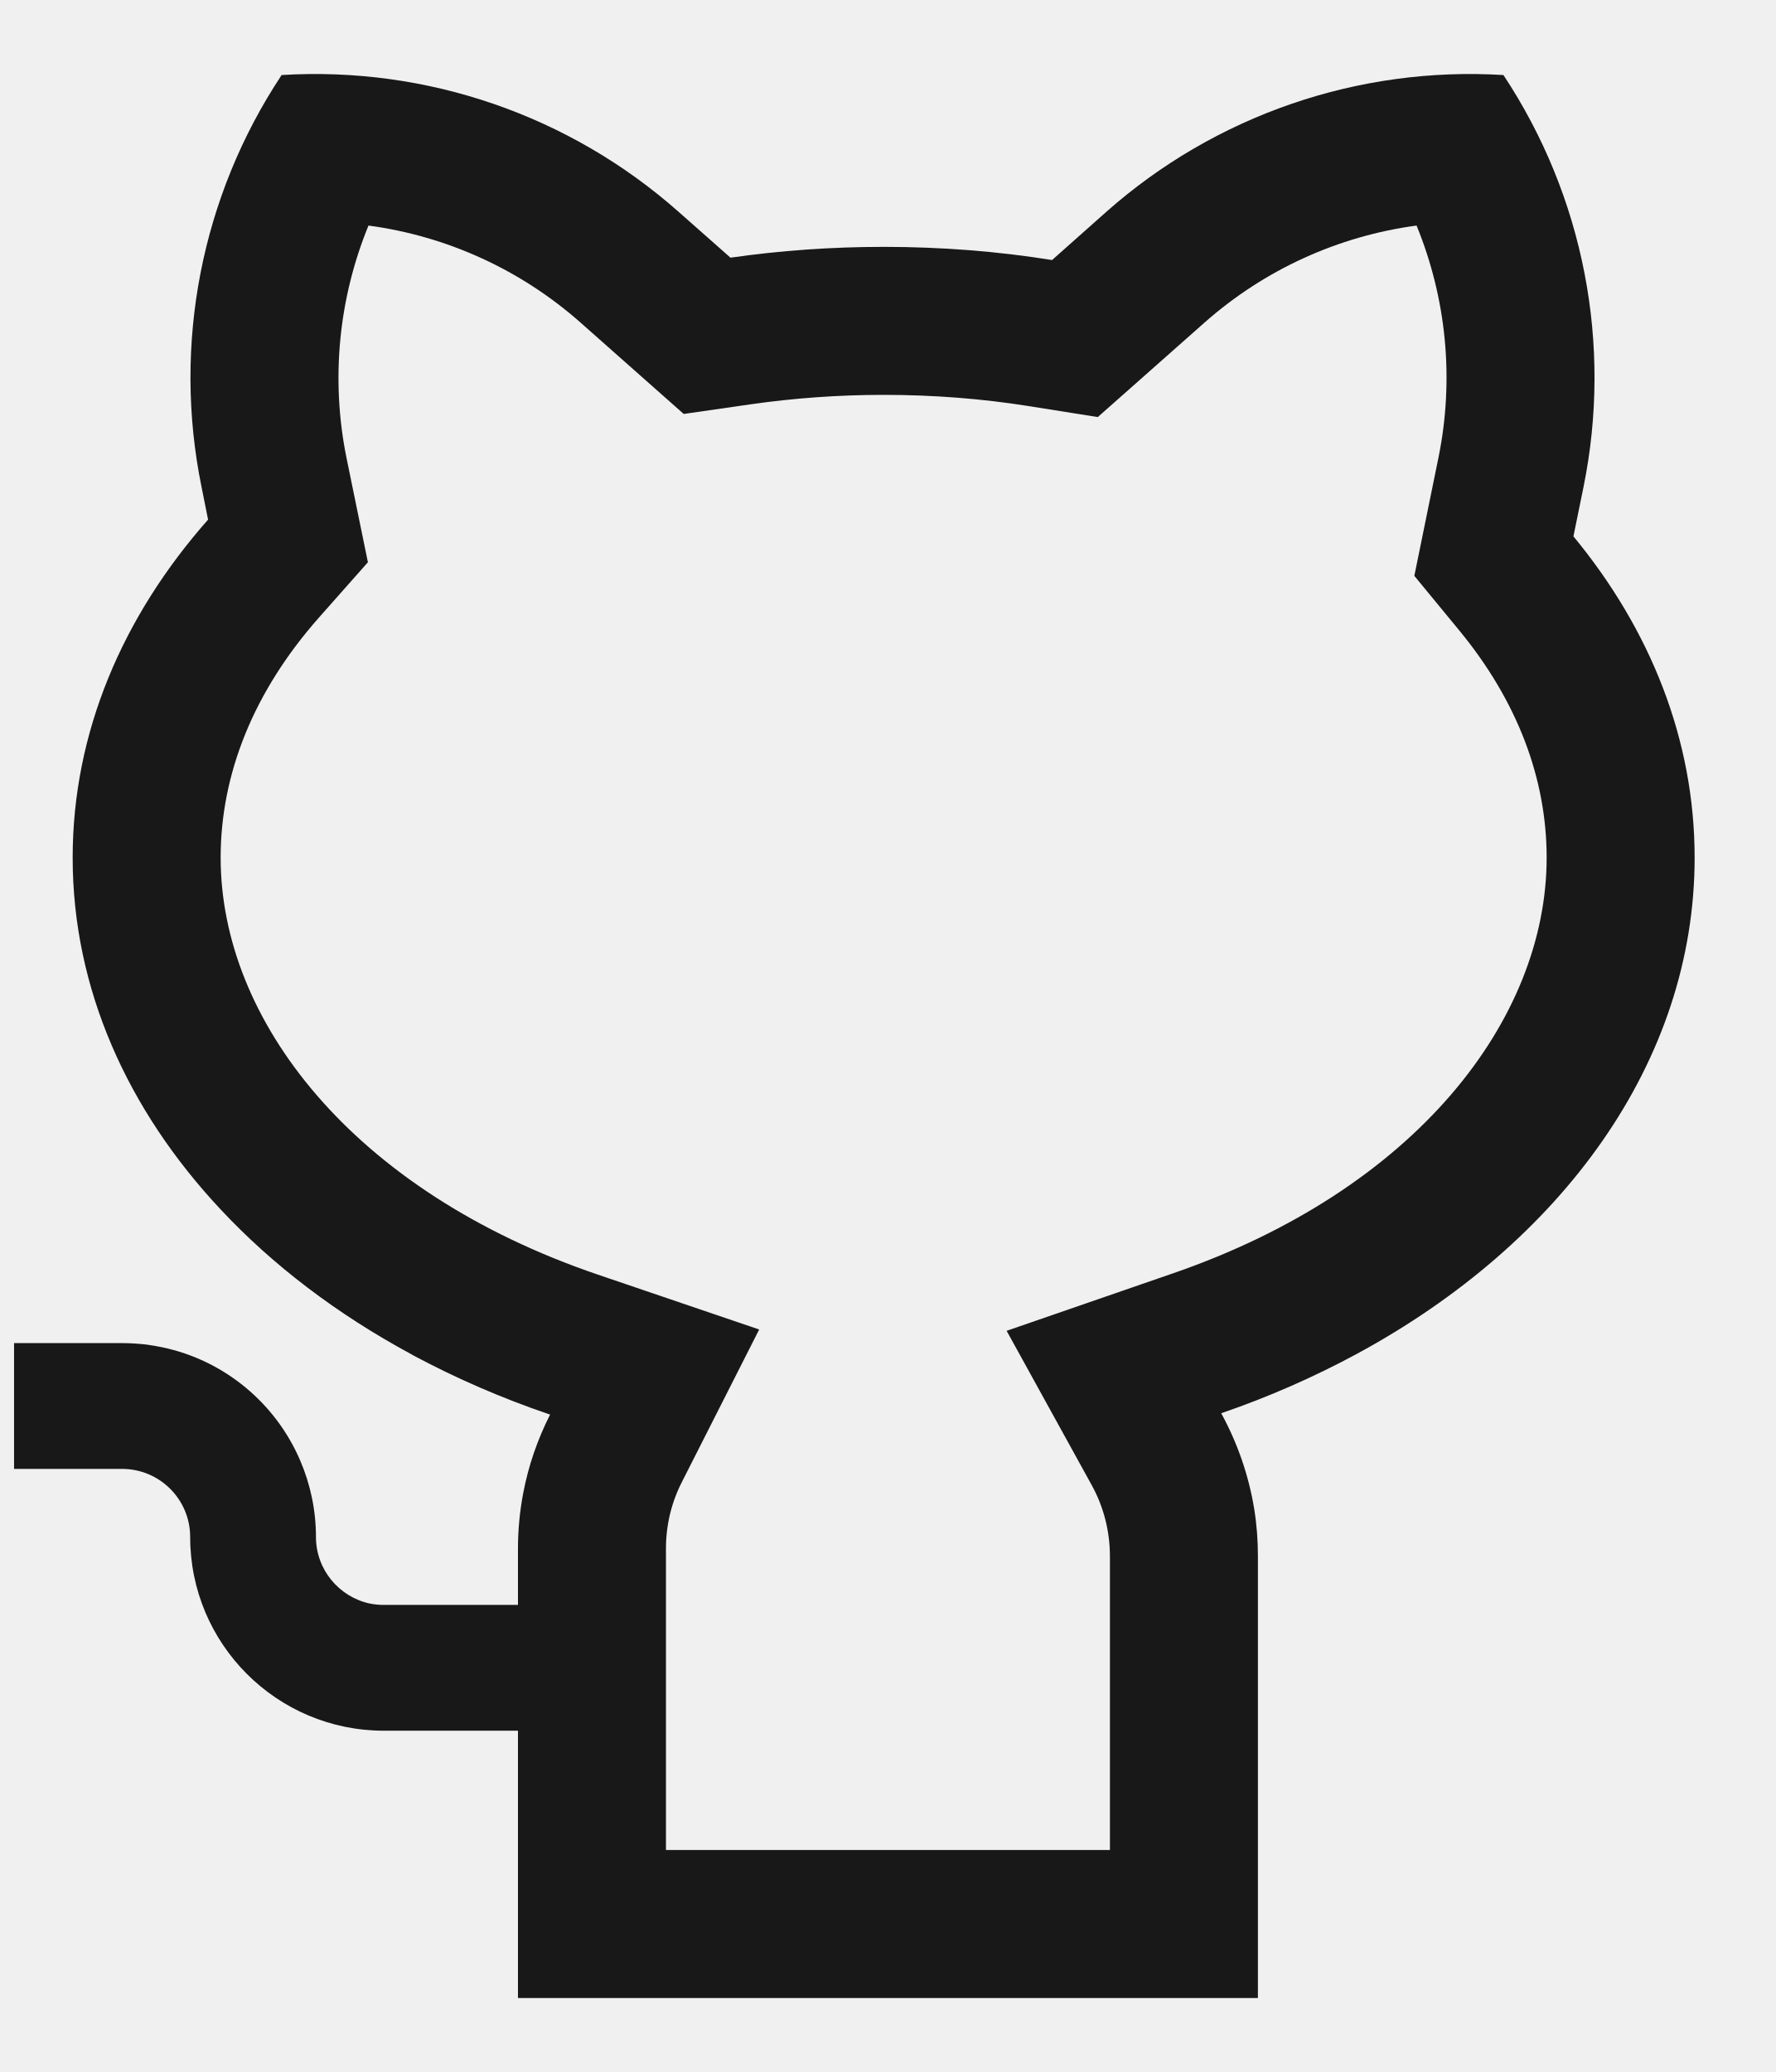
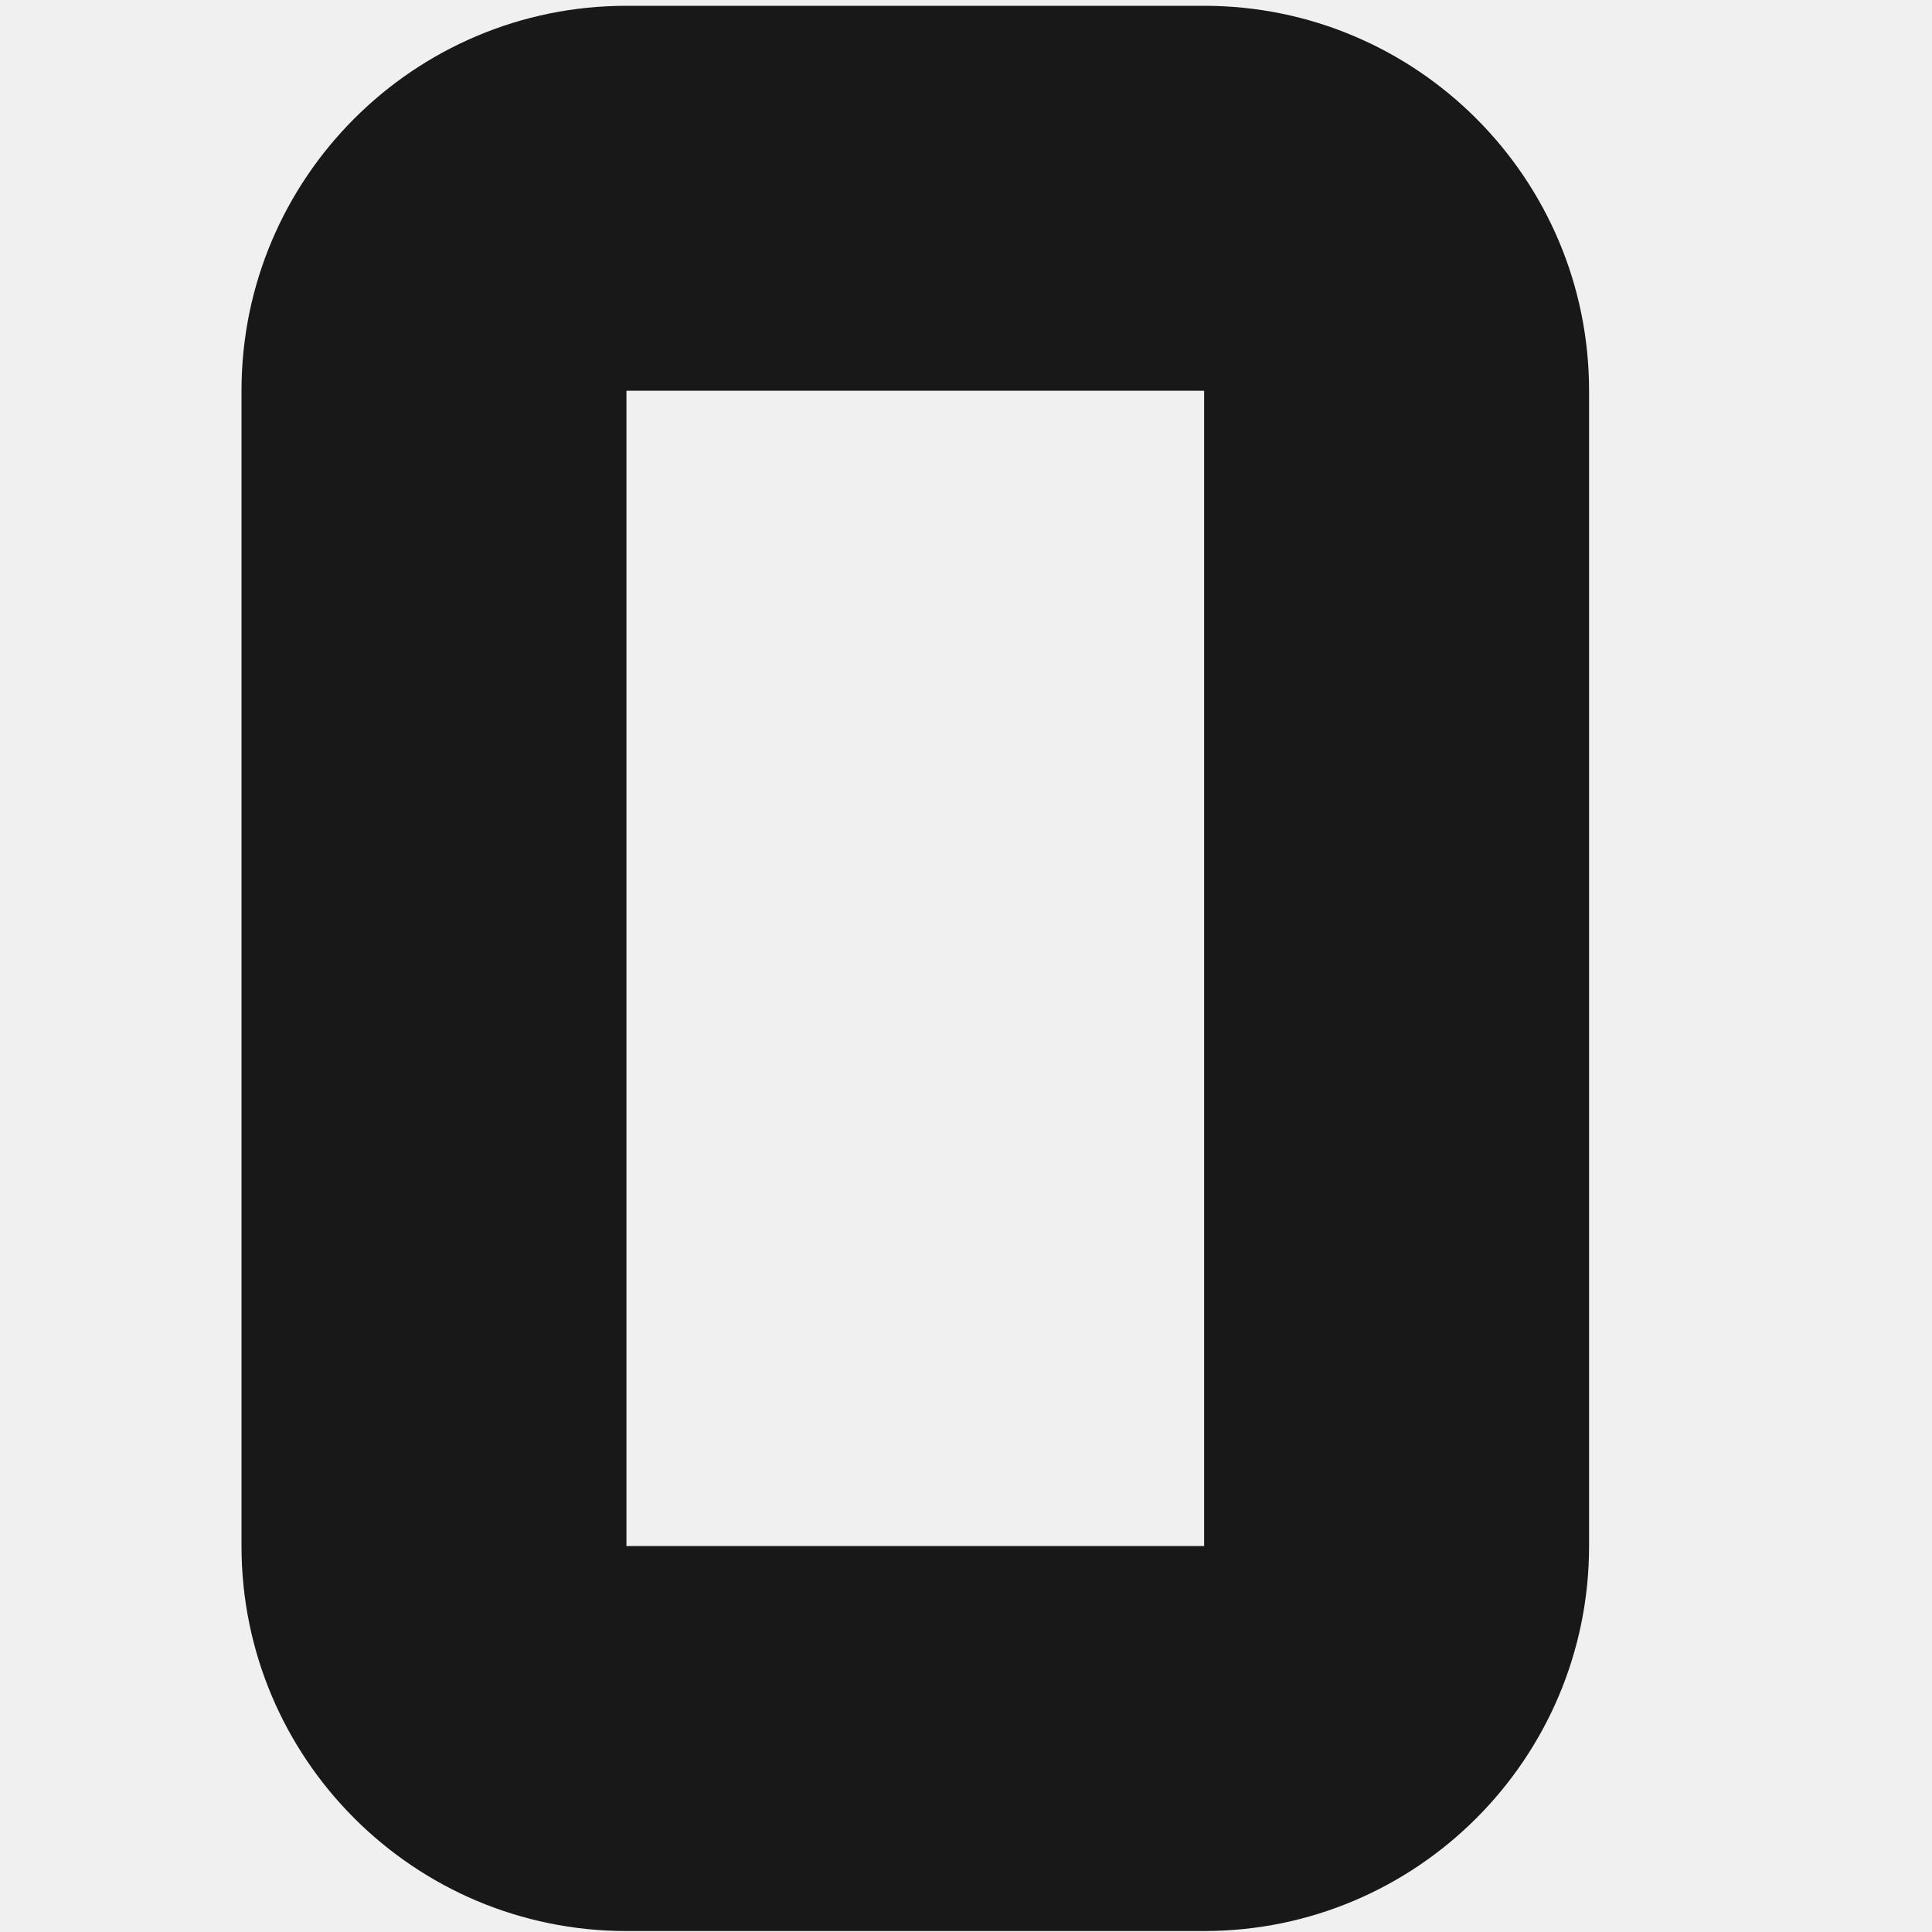
- <svg xmlns="http://www.w3.org/2000/svg" version="1.1" width="12px" height="14px">
+ <svg xmlns="http://www.w3.org/2000/svg" version="1.1" width="4px" height="4px">
  <defs>
    <pattern id="BGPattern" patternUnits="userSpaceOnUse" alignment="0 0" imageRepeat="None" />
-     <mask fill="white" id="Clip445">
-       <path d="M 8.5 13.5  L 3.5 13.5  L 3.5 11.694  L 2.594 11.694  C 1.871 11.694  1.285 11.108  1.285 10.385  C 1.285 10.131  1.079 9.925  0.825 9.925  L 0.095 9.925  L 0.095 9.075  L 0.825 9.075  C 0.881 9.075  0.936 9.079  0.991 9.085  C 1.026 9.09  1.061 9.096  1.095 9.103  C 1.517 9.191  1.865 9.483  2.03 9.872  C 2.097 10.029  2.135 10.203  2.135 10.385  C 2.135 10.606  2.292 10.791  2.5 10.835  C 2.531 10.841  2.562 10.844  2.594 10.844  L 3.5 10.844  L 3.5 10.463  C 3.5 10.337  3.512 10.213  3.535 10.091  C 3.57 9.905  3.632 9.726  3.717 9.558  C 3.392 9.448  3.085 9.314  2.798 9.161  L 2.777 9.149  C 2.279 8.88  1.844 8.55  1.491 8.172  C 0.861 7.5  0.491 6.68  0.491 5.795  C 0.491 4.95  0.828 4.165  1.406 3.511  L 1.362 3.291  C 1.165 2.328  1.36 1.326  1.903 0.507  C 2.884 0.447  3.848 0.779  4.584 1.43  L 4.936 1.741  C 5.271 1.693  5.617 1.668  5.971 1.668  C 6.361 1.668  6.742 1.698  7.109 1.757  L 7.477 1.43  C 8.213 0.779  9.178 0.447  10.159 0.507  C 10.702 1.327  10.896 2.328  10.7 3.291  L 10.632 3.624  C 11.152 4.254  11.451 4.998  11.451 5.795  C 11.451 7.175  10.552 8.398  9.17 9.147  C 8.883 9.302  8.576 9.438  8.252 9.549  C 8.362 9.75  8.438 9.969  8.475 10.196  C 8.492 10.301  8.5 10.408  8.5 10.516  L 8.5 13.5  Z M 5.971 2.668  C 5.665 2.668  5.366 2.69  5.078 2.731  L 4.62 2.797  L 3.922 2.179  C 3.517 1.821  3.018 1.595  2.49 1.524  C 2.288 2.017  2.234 2.562  2.341 3.092  L 2.486 3.799  L 2.155 4.173  C 1.714 4.672  1.491 5.229  1.491 5.795  C 1.491 6.893  2.382 8.048  4.039 8.612  L 5.13 8.983  L 4.609 10.011  C 4.538 10.149  4.5 10.303  4.5 10.463  L 4.5 12.5  L 7.5 12.5  L 7.5 10.516  C 7.5 10.345  7.457 10.179  7.376 10.033  L 6.802 8.992  L 7.925 8.604  C 9.569 8.037  10.451 6.888  10.451 5.795  C 10.451 5.26  10.253 4.736  9.86 4.259  L 9.557 3.891  L 9.72 3.092  C 9.828 2.562  9.774 2.017  9.572 1.524  C 9.044 1.595  8.545 1.821  8.14 2.179  L 7.418 2.818  L 6.952 2.744  C 6.637 2.694  6.309 2.668  5.971 2.668  Z " fill-rule="evenodd" />
+     <mask fill="white" id="Clip763">
+       <path d="M 1.297 0.012  C 0.857 0.012  0.5 0.369  0.5 0.809  L 0.5 3.201  C 0.5 3.641  0.857 3.998  1.297 3.998  L 2.493 3.998  C 2.933 3.998  3.29 3.641  3.29 3.201  L 3.29 0.809  C 3.29 0.369  2.933 0.012  2.493 0.012  L 1.297 0.012  Z M 2.493 3.201  L 1.297 3.201  L 1.297 0.809  L 2.493 0.809  L 2.493 3.201  Z " fill-rule="evenodd" />
    </mask>
  </defs>
-   <g transform="matrix(1 0 0 1 -438 -777 )">
-     <path d="M 8.5 13.5  L 3.5 13.5  L 3.5 11.694  L 2.594 11.694  C 1.871 11.694  1.285 11.108  1.285 10.385  C 1.285 10.131  1.079 9.925  0.825 9.925  L 0.095 9.925  L 0.095 9.075  L 0.825 9.075  C 0.881 9.075  0.936 9.079  0.991 9.085  C 1.026 9.09  1.061 9.096  1.095 9.103  C 1.517 9.191  1.865 9.483  2.03 9.872  C 2.097 10.029  2.135 10.203  2.135 10.385  C 2.135 10.606  2.292 10.791  2.5 10.835  C 2.531 10.841  2.562 10.844  2.594 10.844  L 3.5 10.844  L 3.5 10.463  C 3.5 10.337  3.512 10.213  3.535 10.091  C 3.57 9.905  3.632 9.726  3.717 9.558  C 3.392 9.448  3.085 9.314  2.798 9.161  L 2.777 9.149  C 2.279 8.88  1.844 8.55  1.491 8.172  C 0.861 7.5  0.491 6.68  0.491 5.795  C 0.491 4.95  0.828 4.165  1.406 3.511  L 1.362 3.291  C 1.165 2.328  1.36 1.326  1.903 0.507  C 2.884 0.447  3.848 0.779  4.584 1.43  L 4.936 1.741  C 5.271 1.693  5.617 1.668  5.971 1.668  C 6.361 1.668  6.742 1.698  7.109 1.757  L 7.477 1.43  C 8.213 0.779  9.178 0.447  10.159 0.507  C 10.702 1.327  10.896 2.328  10.7 3.291  L 10.632 3.624  C 11.152 4.254  11.451 4.998  11.451 5.795  C 11.451 7.175  10.552 8.398  9.17 9.147  C 8.883 9.302  8.576 9.438  8.252 9.549  C 8.362 9.75  8.438 9.969  8.475 10.196  C 8.492 10.301  8.5 10.408  8.5 10.516  L 8.5 13.5  Z M 5.971 2.668  C 5.665 2.668  5.366 2.69  5.078 2.731  L 4.62 2.797  L 3.922 2.179  C 3.517 1.821  3.018 1.595  2.49 1.524  C 2.288 2.017  2.234 2.562  2.341 3.092  L 2.486 3.799  L 2.155 4.173  C 1.714 4.672  1.491 5.229  1.491 5.795  C 1.491 6.893  2.382 8.048  4.039 8.612  L 5.13 8.983  L 4.609 10.011  C 4.538 10.149  4.5 10.303  4.5 10.463  L 4.5 12.5  L 7.5 12.5  L 7.5 10.516  C 7.5 10.345  7.457 10.179  7.376 10.033  L 6.802 8.992  L 7.925 8.604  C 9.569 8.037  10.451 6.888  10.451 5.795  C 10.451 5.26  10.253 4.736  9.86 4.259  L 9.557 3.891  L 9.72 3.092  C 9.828 2.562  9.774 2.017  9.572 1.524  C 9.044 1.595  8.545 1.821  8.14 2.179  L 7.418 2.818  L 6.952 2.744  C 6.637 2.694  6.309 2.668  5.971 2.668  Z " fill-rule="nonzero" fill="rgba(0, 0, 0, 0.898)" stroke="none" transform="matrix(1 0 0 1 438 777 )" class="fill" />
-     <path d="M 8.5 13.5  L 3.5 13.5  L 3.5 11.694  L 2.594 11.694  C 1.871 11.694  1.285 11.108  1.285 10.385  C 1.285 10.131  1.079 9.925  0.825 9.925  L 0.095 9.925  L 0.095 9.075  L 0.825 9.075  C 0.881 9.075  0.936 9.079  0.991 9.085  C 1.026 9.09  1.061 9.096  1.095 9.103  C 1.517 9.191  1.865 9.483  2.03 9.872  C 2.097 10.029  2.135 10.203  2.135 10.385  C 2.135 10.606  2.292 10.791  2.5 10.835  C 2.531 10.841  2.562 10.844  2.594 10.844  L 3.5 10.844  L 3.5 10.463  C 3.5 10.337  3.512 10.213  3.535 10.091  C 3.57 9.905  3.632 9.726  3.717 9.558  C 3.392 9.448  3.085 9.314  2.798 9.161  L 2.777 9.149  C 2.279 8.88  1.844 8.55  1.491 8.172  C 0.861 7.5  0.491 6.68  0.491 5.795  C 0.491 4.95  0.828 4.165  1.406 3.511  L 1.362 3.291  C 1.165 2.328  1.36 1.326  1.903 0.507  C 2.884 0.447  3.848 0.779  4.584 1.43  L 4.936 1.741  C 5.271 1.693  5.617 1.668  5.971 1.668  C 6.361 1.668  6.742 1.698  7.109 1.757  L 7.477 1.43  C 8.213 0.779  9.178 0.447  10.159 0.507  C 10.702 1.327  10.896 2.328  10.7 3.291  L 10.632 3.624  C 11.152 4.254  11.451 4.998  11.451 5.795  C 11.451 7.175  10.552 8.398  9.17 9.147  C 8.883 9.302  8.576 9.438  8.252 9.549  C 8.362 9.75  8.438 9.969  8.475 10.196  C 8.492 10.301  8.5 10.408  8.5 10.516  L 8.5 13.5  Z " stroke-width="0" stroke-dasharray="0" stroke="rgba(255, 255, 255, 0)" fill="none" transform="matrix(1 0 0 1 438 777 )" class="stroke" mask="url(#Clip445)" />
-     <path d="M 5.971 2.668  C 5.665 2.668  5.366 2.69  5.078 2.731  L 4.62 2.797  L 3.922 2.179  C 3.517 1.821  3.018 1.595  2.49 1.524  C 2.288 2.017  2.234 2.562  2.341 3.092  L 2.486 3.799  L 2.155 4.173  C 1.714 4.672  1.491 5.229  1.491 5.795  C 1.491 6.893  2.382 8.048  4.039 8.612  L 5.13 8.983  L 4.609 10.011  C 4.538 10.149  4.5 10.303  4.5 10.463  L 4.5 12.5  L 7.5 12.5  L 7.5 10.516  C 7.5 10.345  7.457 10.179  7.376 10.033  L 6.802 8.992  L 7.925 8.604  C 9.569 8.037  10.451 6.888  10.451 5.795  C 10.451 5.26  10.253 4.736  9.86 4.259  L 9.557 3.891  L 9.72 3.092  C 9.828 2.562  9.774 2.017  9.572 1.524  C 9.044 1.595  8.545 1.821  8.14 2.179  L 7.418 2.818  L 6.952 2.744  C 6.637 2.694  6.309 2.668  5.971 2.668  Z " stroke-width="0" stroke-dasharray="0" stroke="rgba(255, 255, 255, 0)" fill="none" transform="matrix(1 0 0 1 438 777 )" class="stroke" mask="url(#Clip445)" />
+   <g transform="matrix(1 0 0 1 -636 -250 )">
+     <path d="M 1.297 0.012  C 0.857 0.012  0.5 0.369  0.5 0.809  L 0.5 3.201  C 0.5 3.641  0.857 3.998  1.297 3.998  L 2.493 3.998  C 2.933 3.998  3.29 3.641  3.29 3.201  L 3.29 0.809  C 3.29 0.369  2.933 0.012  2.493 0.012  L 1.297 0.012  Z M 2.493 3.201  L 1.297 3.201  L 1.297 0.809  L 2.493 0.809  L 2.493 3.201  Z " fill-rule="nonzero" fill="rgba(0, 0, 0, 0.898)" stroke="none" transform="matrix(1 0 0 1 636 250 )" class="fill" />
+     <path d="M 1.297 0.012  C 0.857 0.012  0.5 0.369  0.5 0.809  L 0.5 3.201  C 0.5 3.641  0.857 3.998  1.297 3.998  L 2.493 3.998  C 2.933 3.998  3.29 3.641  3.29 3.201  L 3.29 0.809  C 3.29 0.369  2.933 0.012  2.493 0.012  L 1.297 0.012  Z " stroke-width="0" stroke-dasharray="0" stroke="rgba(255, 255, 255, 0)" fill="none" transform="matrix(1 0 0 1 636 250 )" class="stroke" mask="url(#Clip763)" />
+     <path d="M 2.493 3.201  L 1.297 3.201  L 1.297 0.809  L 2.493 0.809  L 2.493 3.201  Z " stroke-width="0" stroke-dasharray="0" stroke="rgba(255, 255, 255, 0)" fill="none" transform="matrix(1 0 0 1 636 250 )" class="stroke" mask="url(#Clip763)" />
  </g>
</svg>
